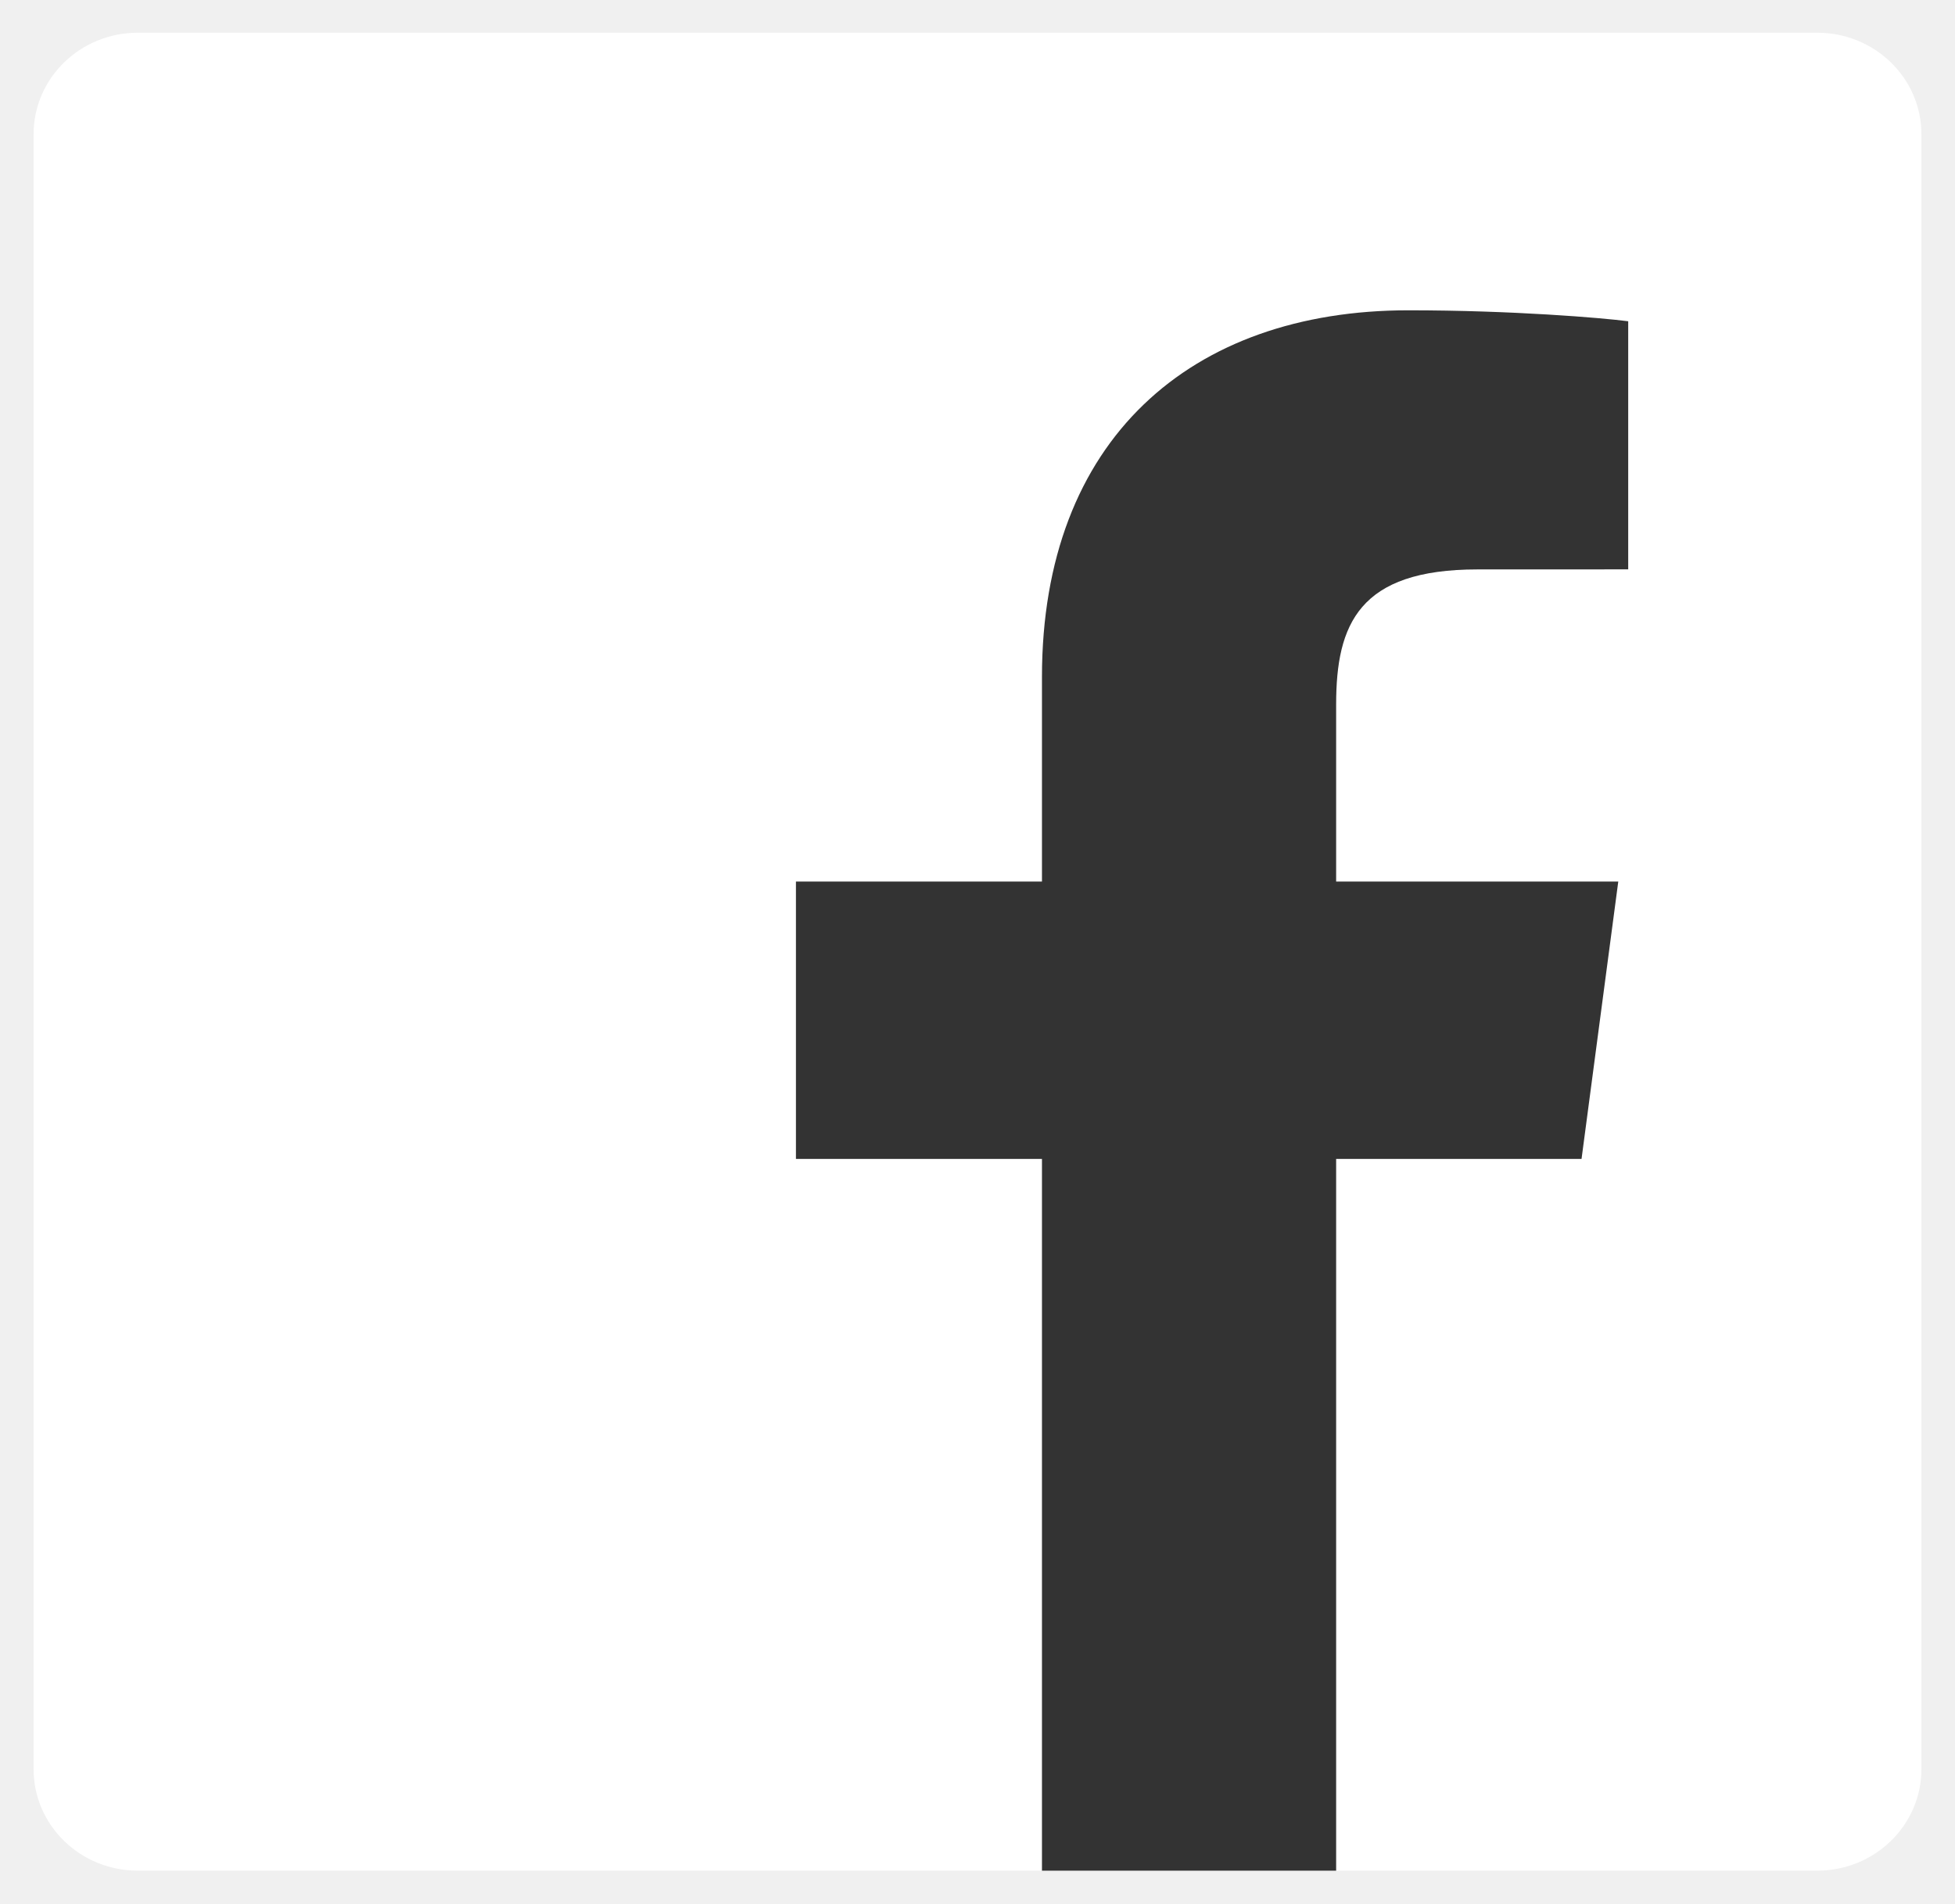
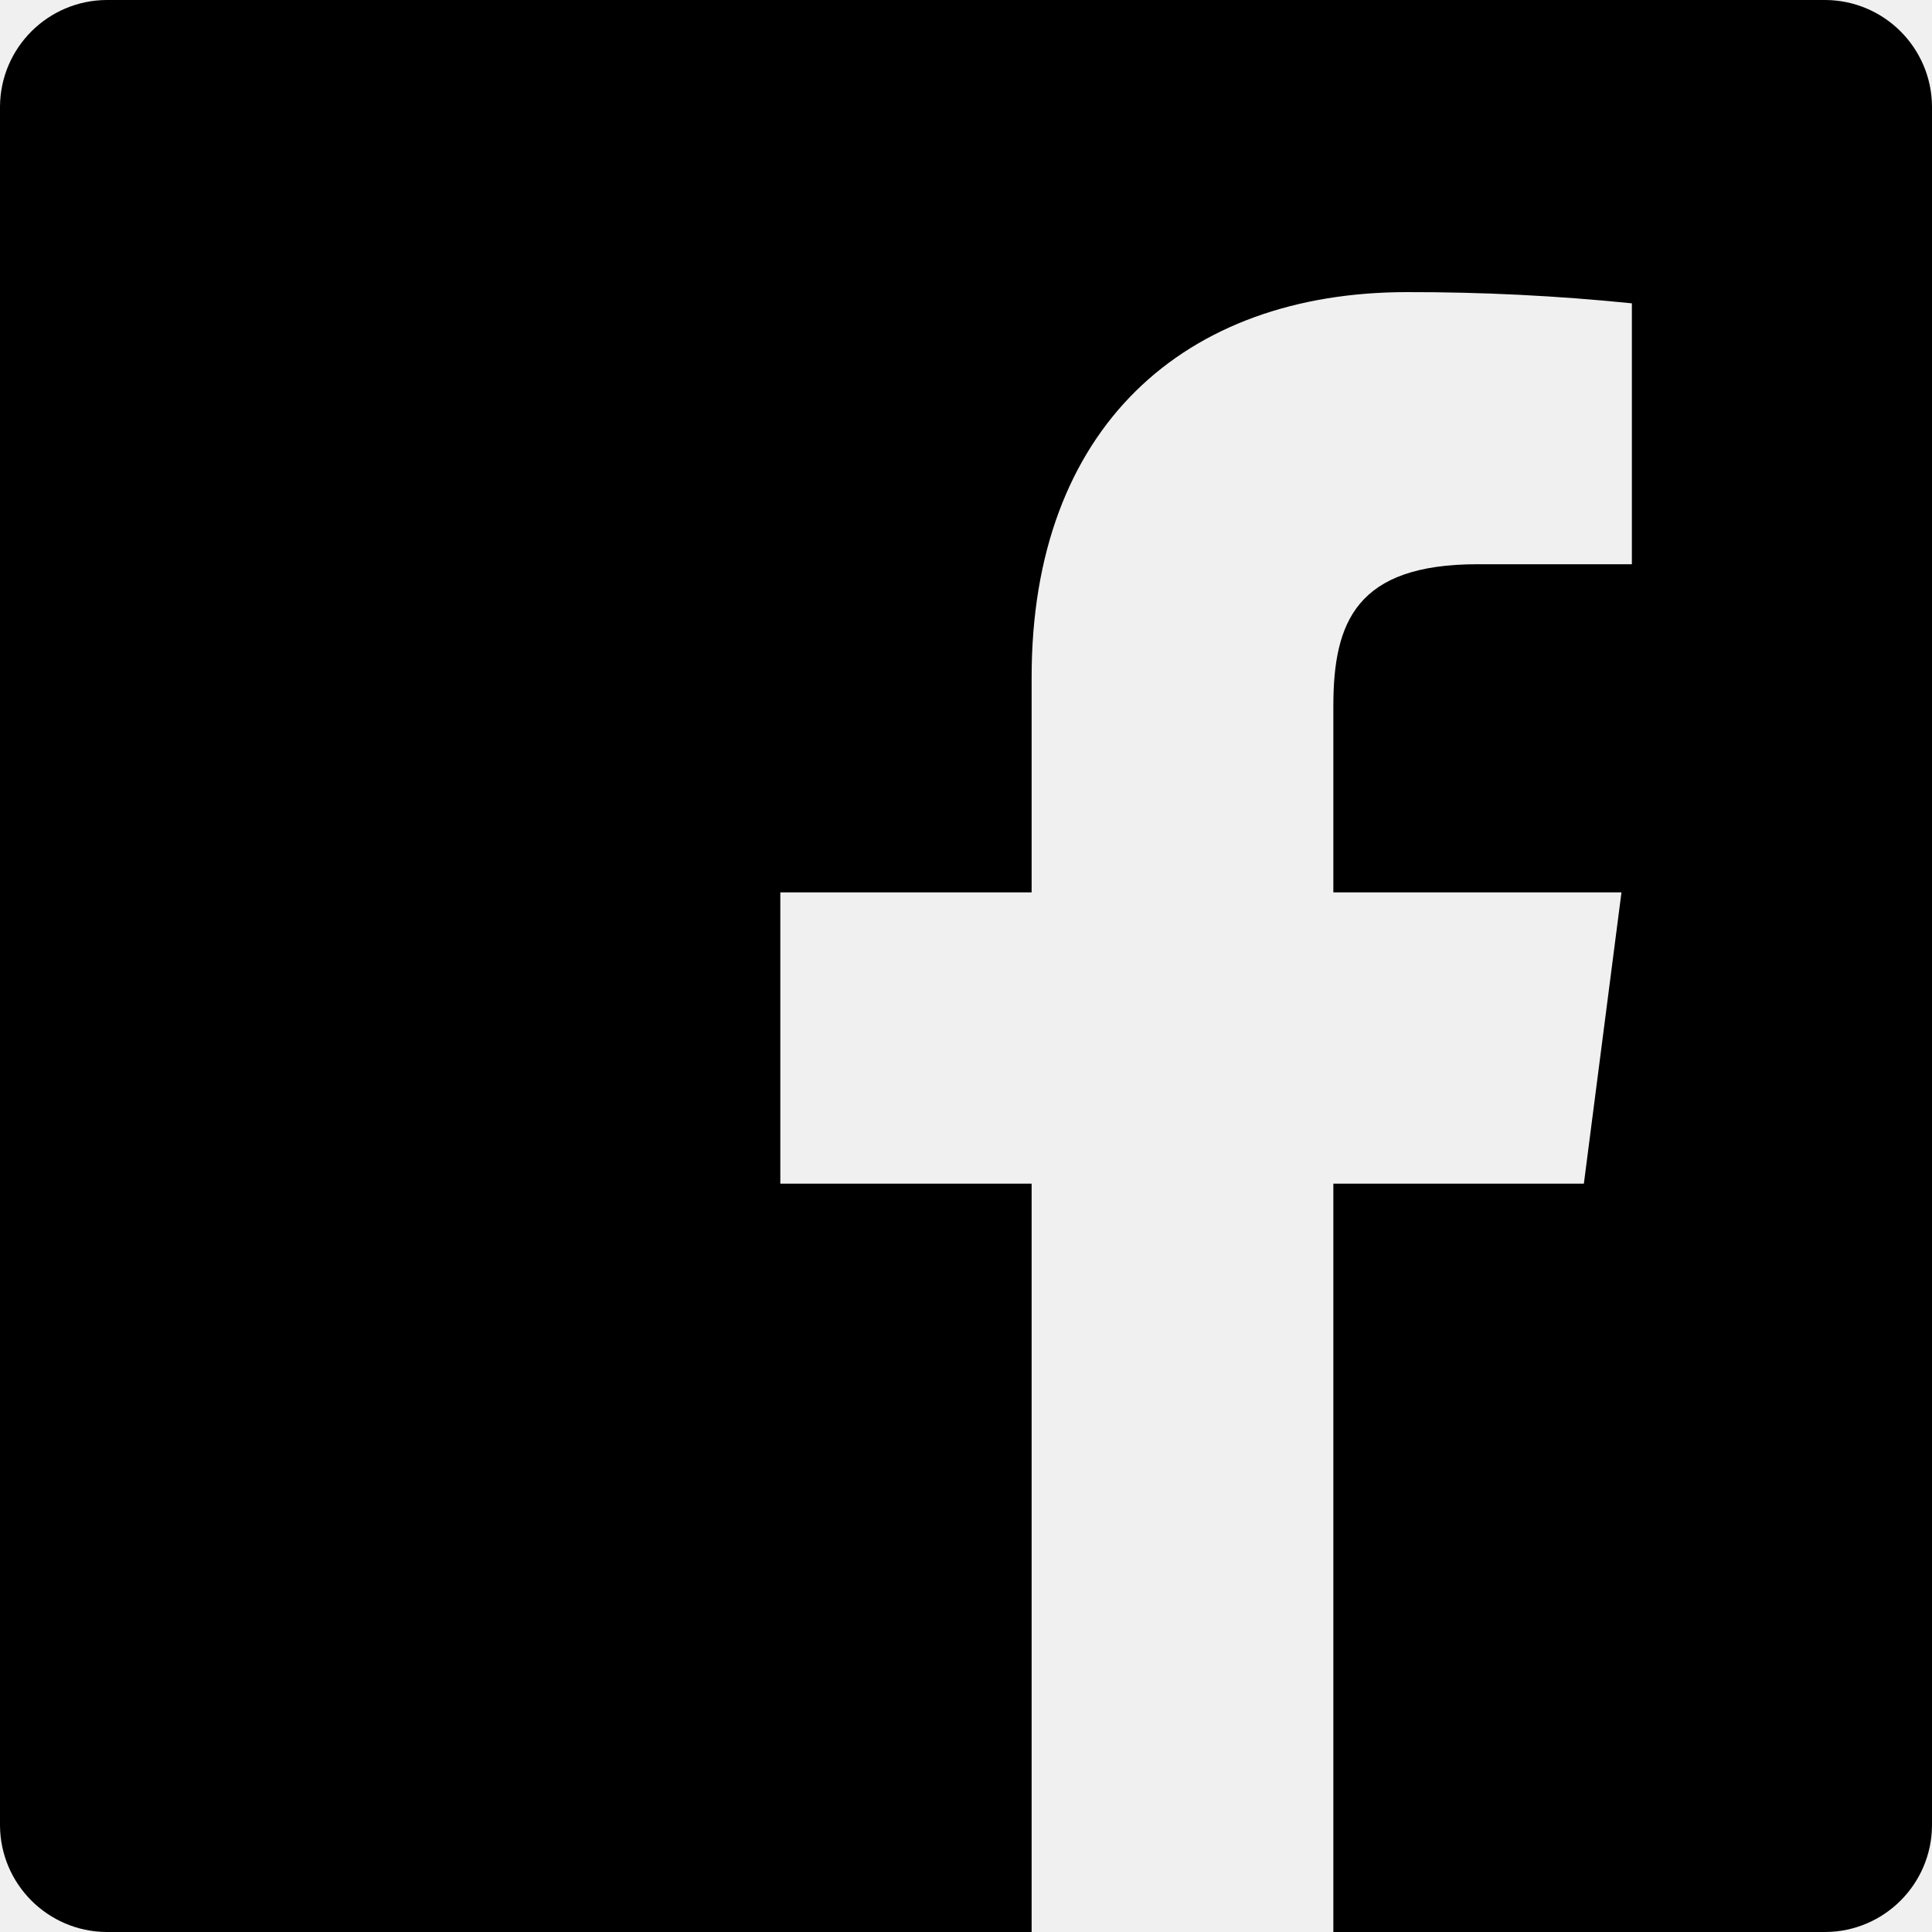
- <svg xmlns="http://www.w3.org/2000/svg" width="38" height="37" viewBox="0 0 38 37" fill="none">
-   <path d="M35.322 36.364C36.44 36.364 37.347 35.481 37.347 34.392V2.608C37.347 1.519 36.44 0.636 35.322 0.636H2.679C1.56 0.636 0.653 1.519 0.653 2.608V34.392C0.653 35.481 1.56 36.364 2.679 36.364H35.322Z" fill="white" />
-   <path d="M25.971 36.364V22.528H30.741L31.455 17.136H25.971V13.694C25.971 12.133 26.416 11.069 28.716 11.069L31.648 11.068V6.245C31.141 6.179 29.4 6.032 27.375 6.032C23.147 6.032 20.253 8.545 20.253 13.16V17.136H15.471V22.528H20.253V36.364H25.971Z" fill="#333333" />
+ <svg xmlns="http://www.w3.org/2000/svg" viewBox="0 0 24.14 24.14">
+   <g id="Layer_2" data-name="Layer 2">
+     <g data-name="Layer 1">
+       <path d="M22.81,0H1.33A1.34,1.34,0,0,0,0,1.33V22.81a1.34,1.34,0,0,0,1.33,1.33H12.89V14.79H9.75V11.15h3.14V8.46c0-3.12,1.91-4.81,4.69-4.81a27.35,27.35,0,0,1,2.81.14V7.05H18.46c-1.51,0-1.8.72-1.8,1.77v2.33h3.6l-.47,3.64H16.66v9.35h6.15a1.34,1.34,0,0,0,1.33-1.33V1.33A1.34,1.34,0,0,0,22.81,0Z" />
+     </g>
+   </g>
</svg>
